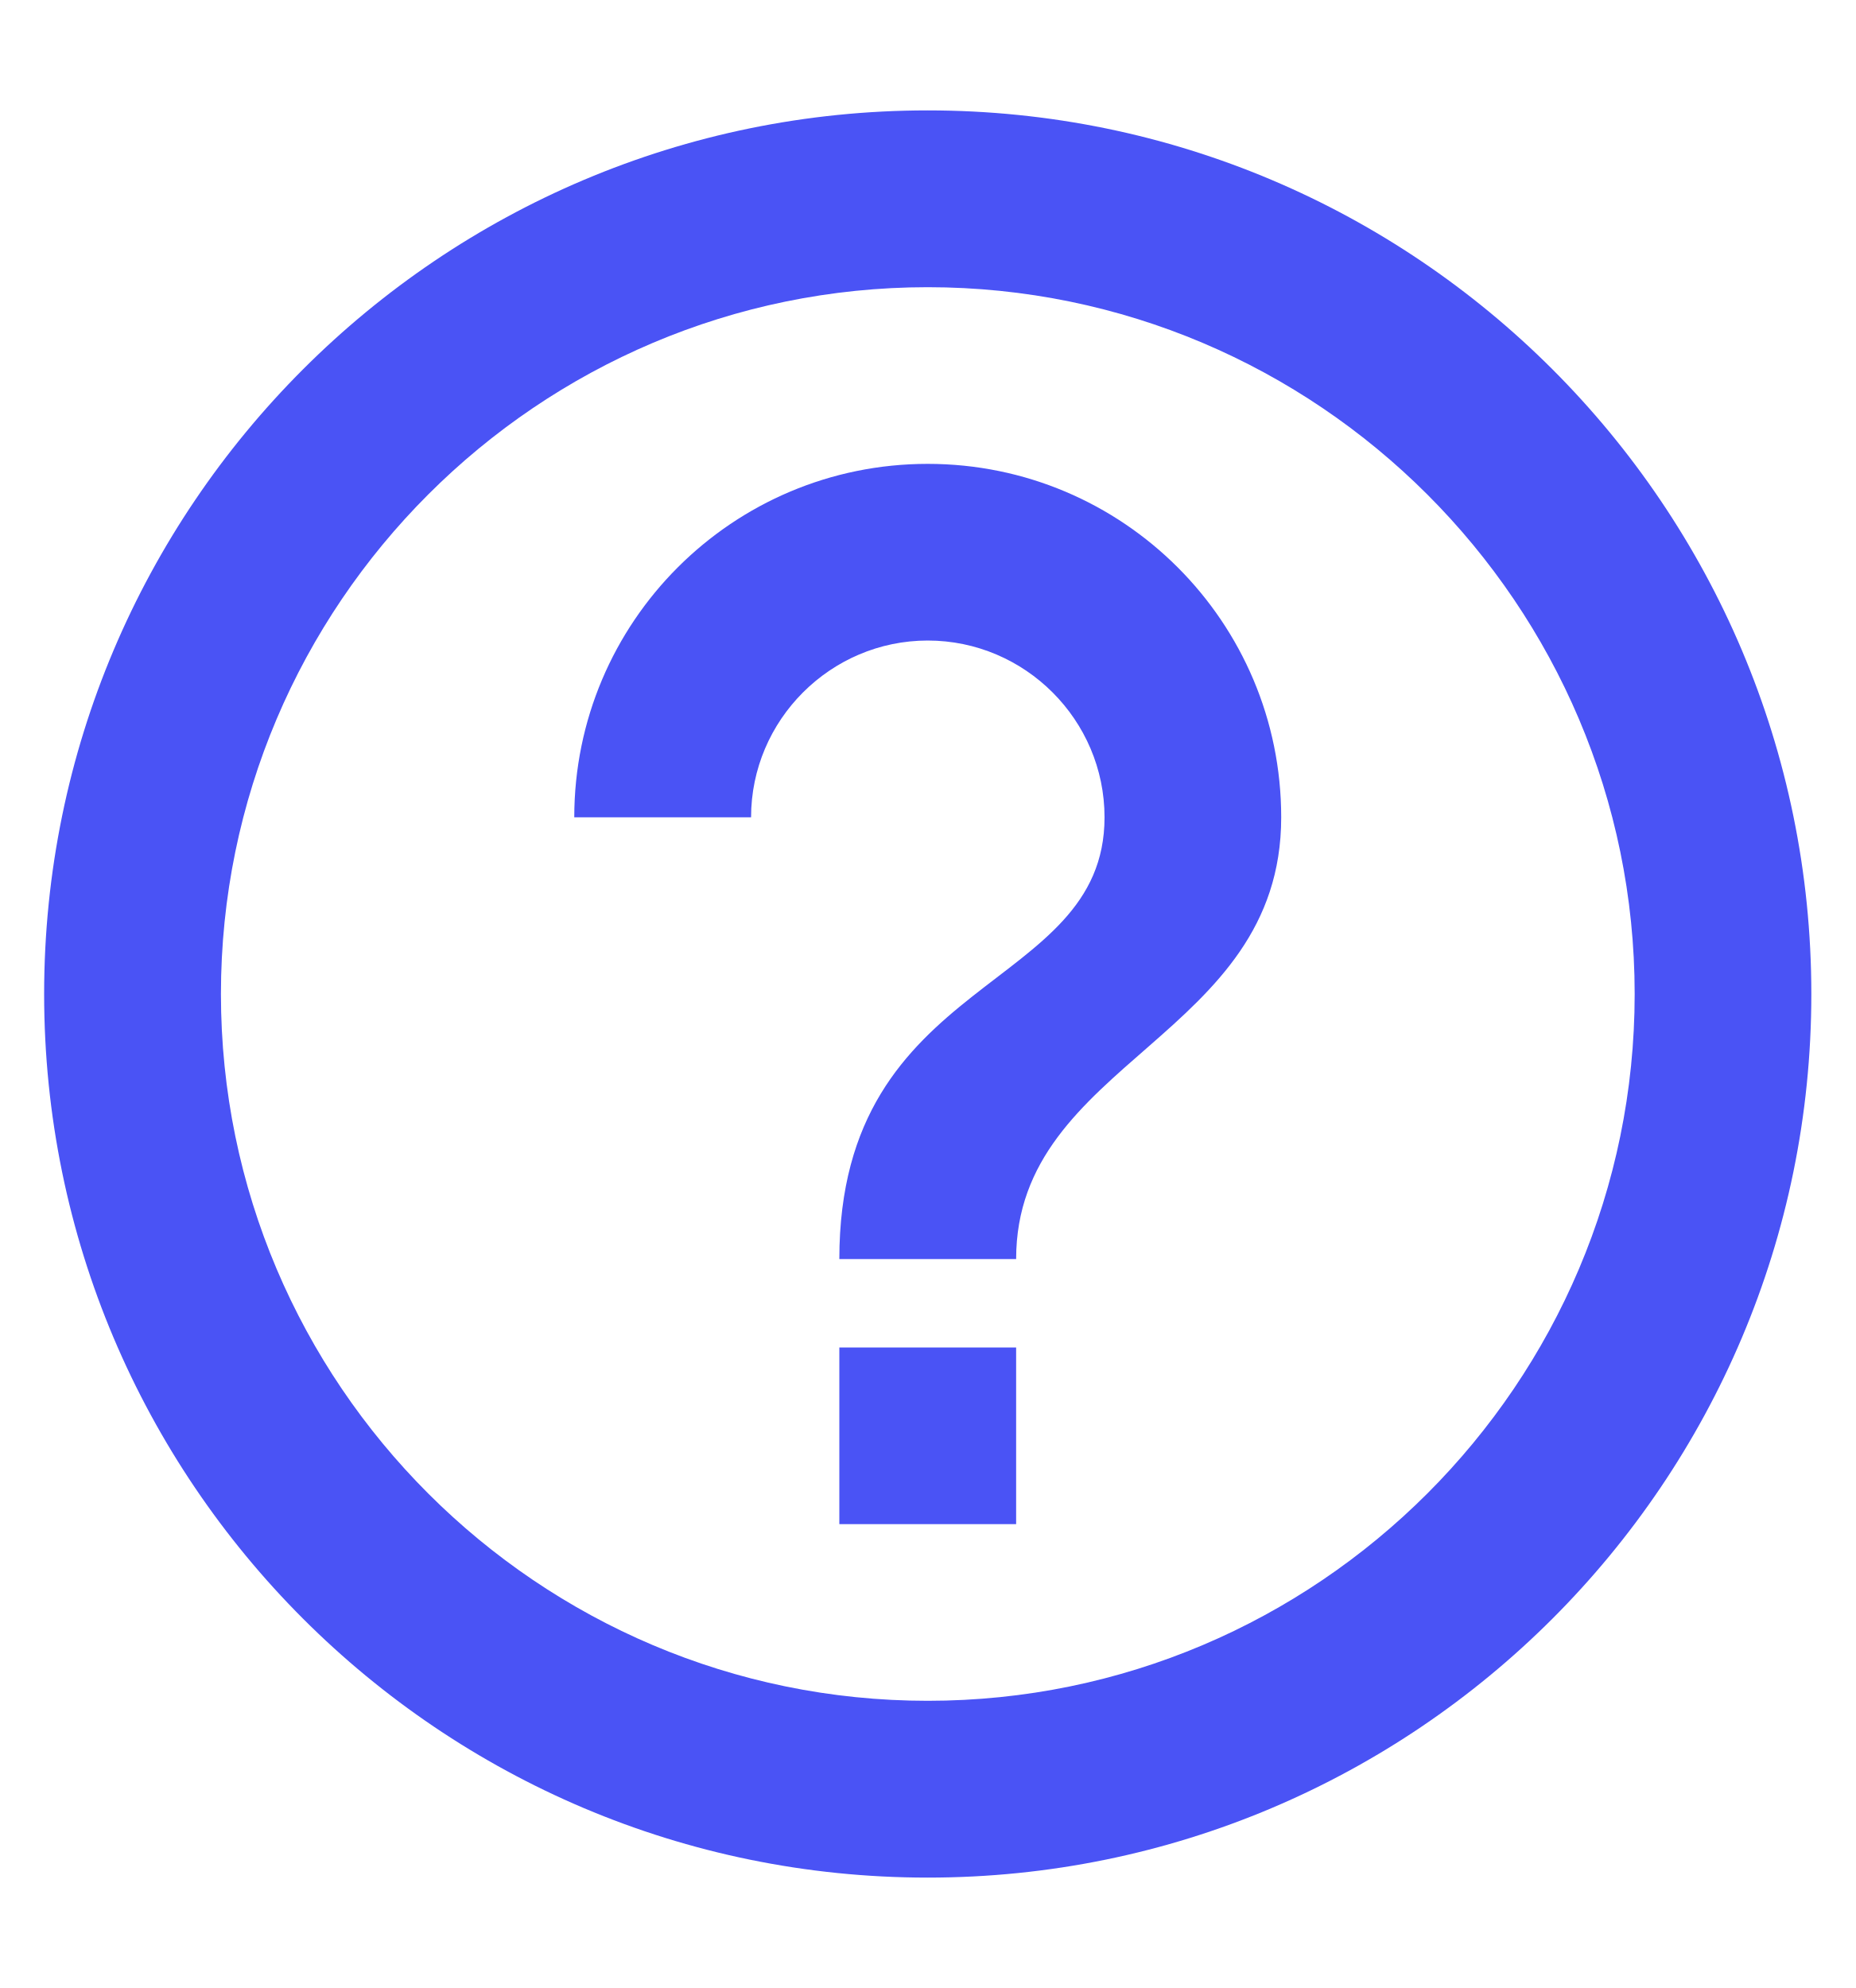
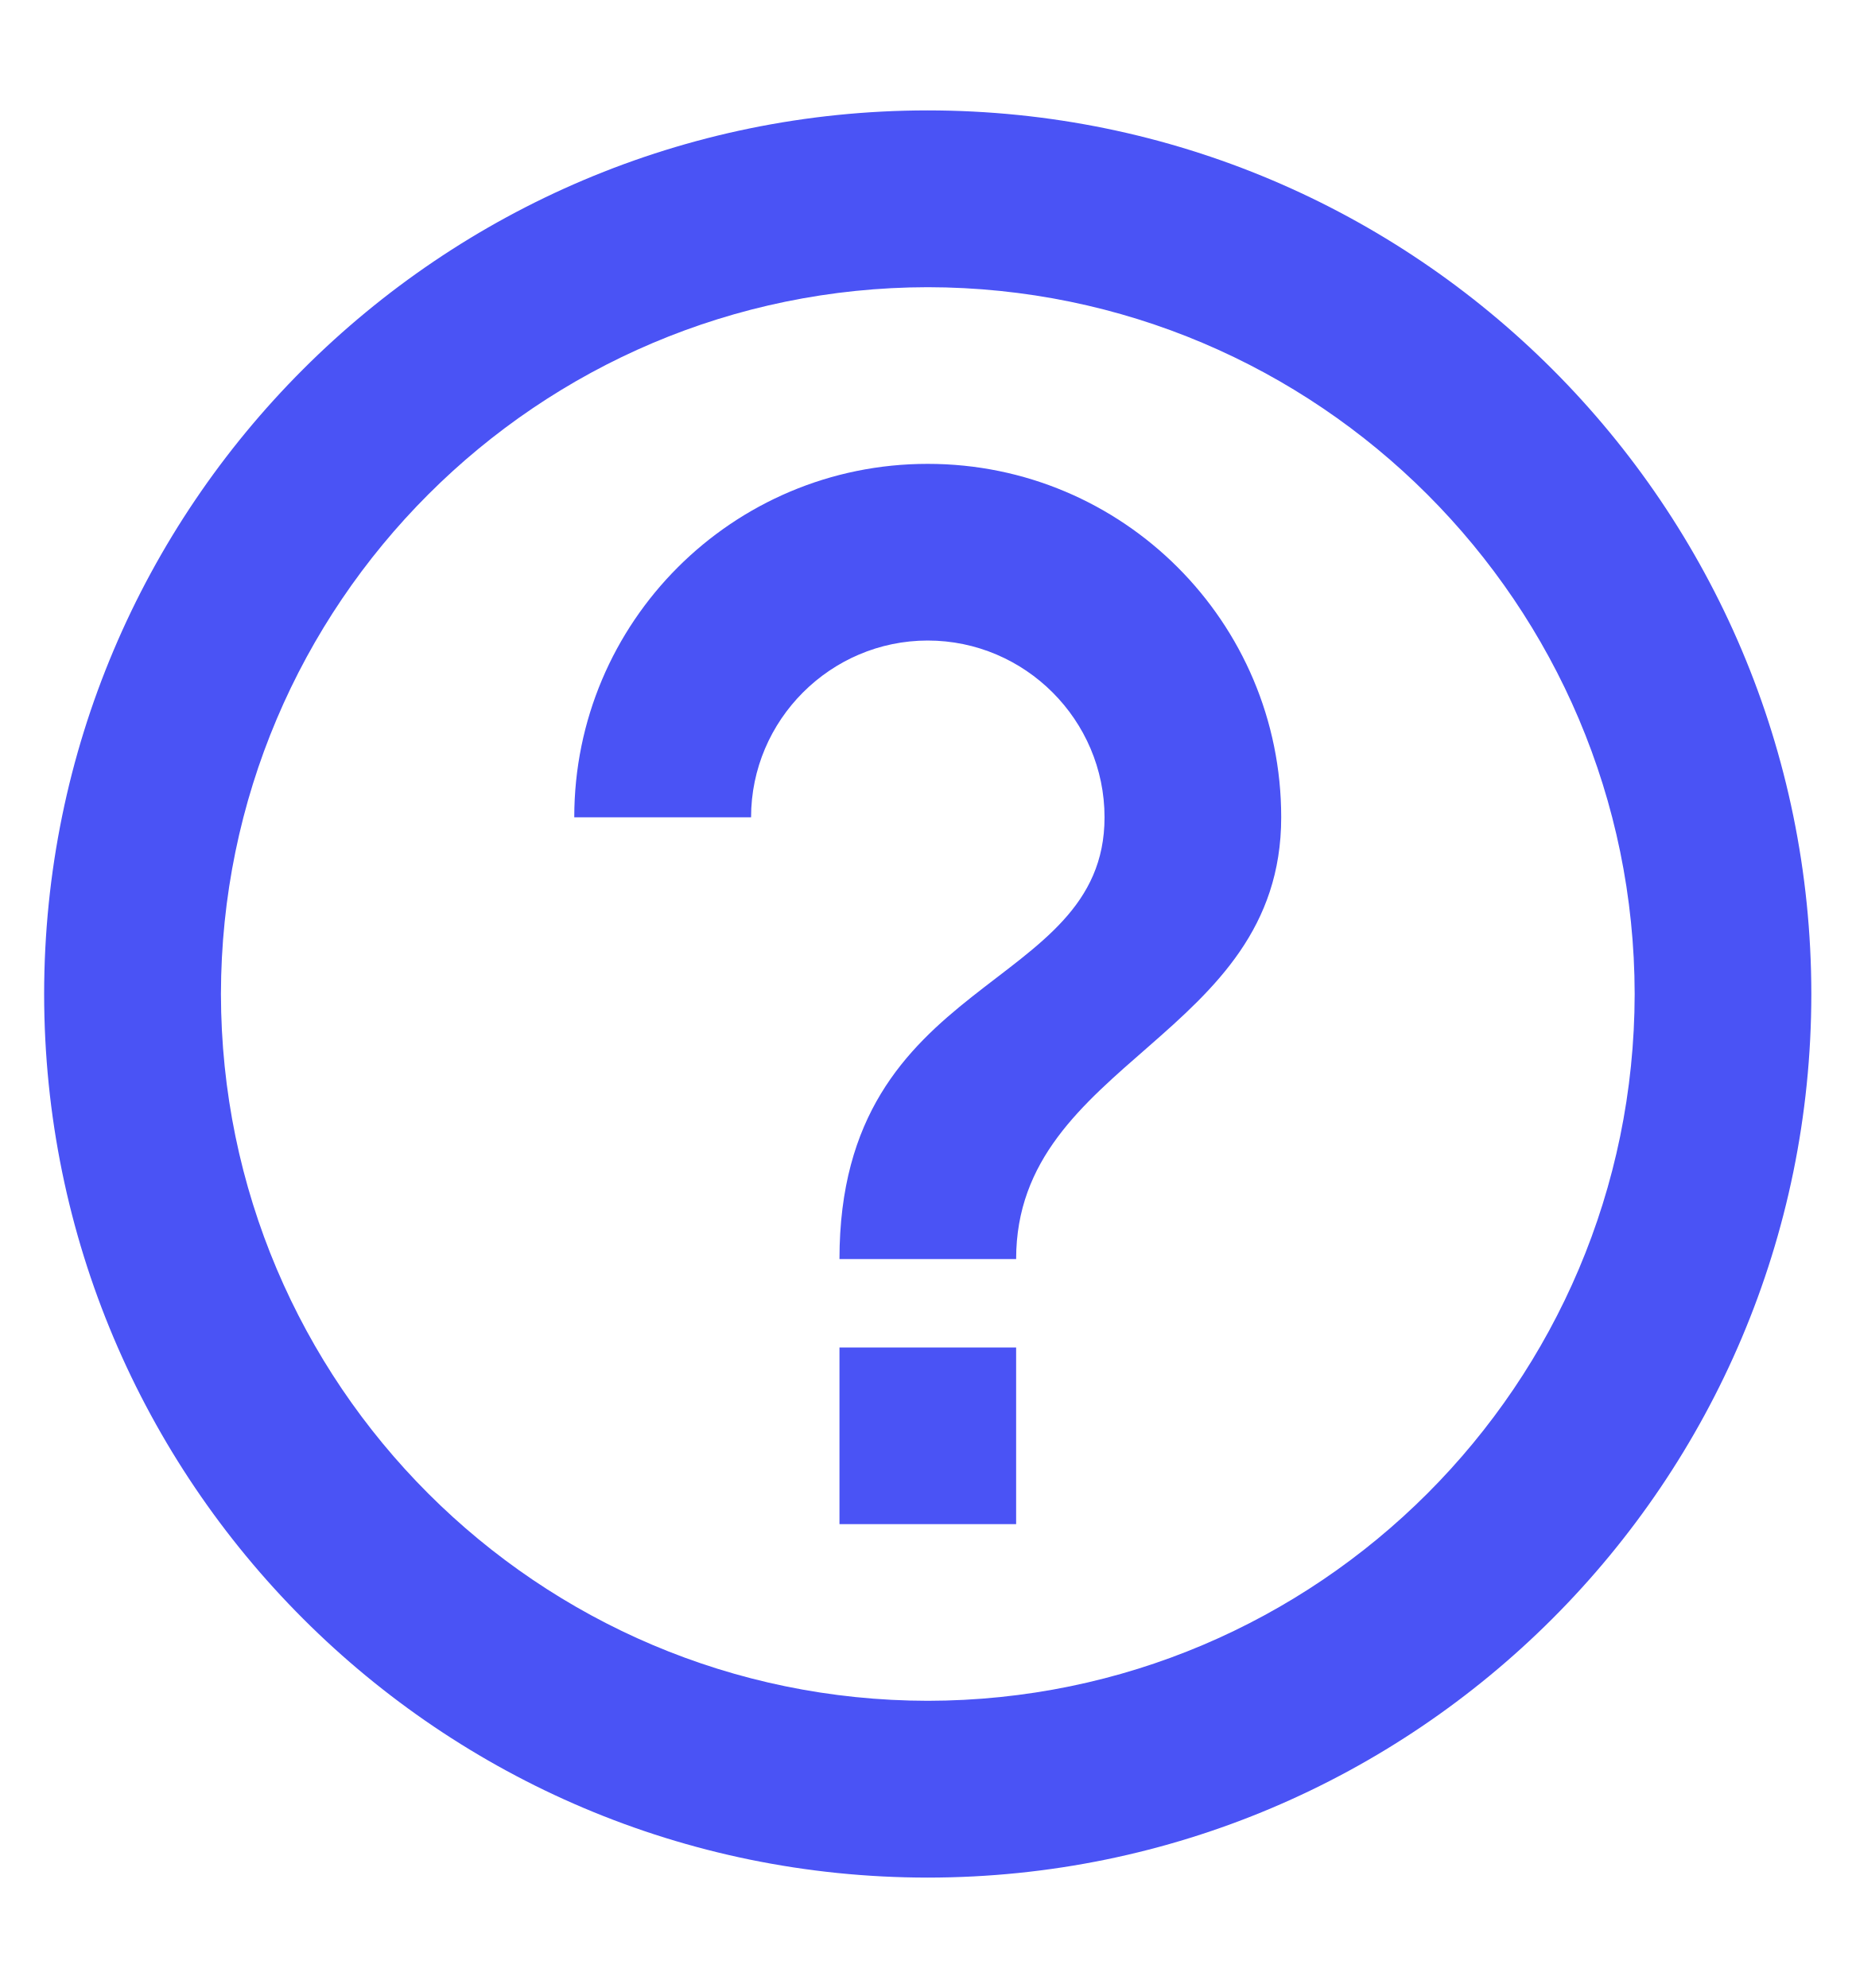
- <svg xmlns="http://www.w3.org/2000/svg" width="14" height="15" viewBox="0 0 14 15" fill="none">
-   <path d="M6.333 11.5H7.667V10.167H6.333V11.5ZM7 0.833C3.32 0.833 0.333 3.82 0.333 7.5C0.333 11.18 3.32 14.167 7 14.167C10.68 14.167 13.667 11.18 13.667 7.5C13.667 3.82 10.68 0.833 7 0.833ZM7 12.833C4.06 12.833 1.667 10.44 1.667 7.5C1.667 4.56 4.06 2.167 7 2.167C9.94 2.167 12.334 4.56 12.334 7.5C12.334 10.44 9.94 12.833 7 12.833ZM7 3.5C5.527 3.5 4.333 4.693 4.333 6.167H5.667C5.667 5.433 6.267 4.833 7 4.833C7.734 4.833 8.334 5.433 8.334 6.167C8.334 7.5 6.333 7.333 6.333 9.5H7.667C7.667 8 9.667 7.833 9.667 6.167C9.667 4.693 8.473 3.5 7 3.5Z" fill="#4A53F5" />
+ <svg xmlns="http://www.w3.org/2000/svg" width="14" height="15" fill="none" viewBox="0 0 14 15">
+   <path d="M6.333 11.5h1.334v-1.333H6.334V11.5ZM7 .833A6.67 6.67 0 0 0 .333 7.5 6.67 6.67 0 0 0 7 14.167 6.67 6.67 0 0 0 13.667 7.5 6.67 6.67 0 0 0 7 .833Zm0 12A5.34 5.34 0 0 1 1.667 7.5 5.34 5.34 0 0 1 7 2.167 5.34 5.34 0 0 1 12.334 7.5 5.34 5.34 0 0 1 7 12.833ZM7 3.5a2.666 2.666 0 0 0-2.667 2.667h1.334c0-.734.6-1.334 1.333-1.334.734 0 1.334.6 1.334 1.334 0 1.333-2 1.166-2 3.333h1.333c0-1.5 2-1.667 2-3.333A2.666 2.666 0 0 0 7 3.5Z" fill="#4A53F5" />
</svg>
